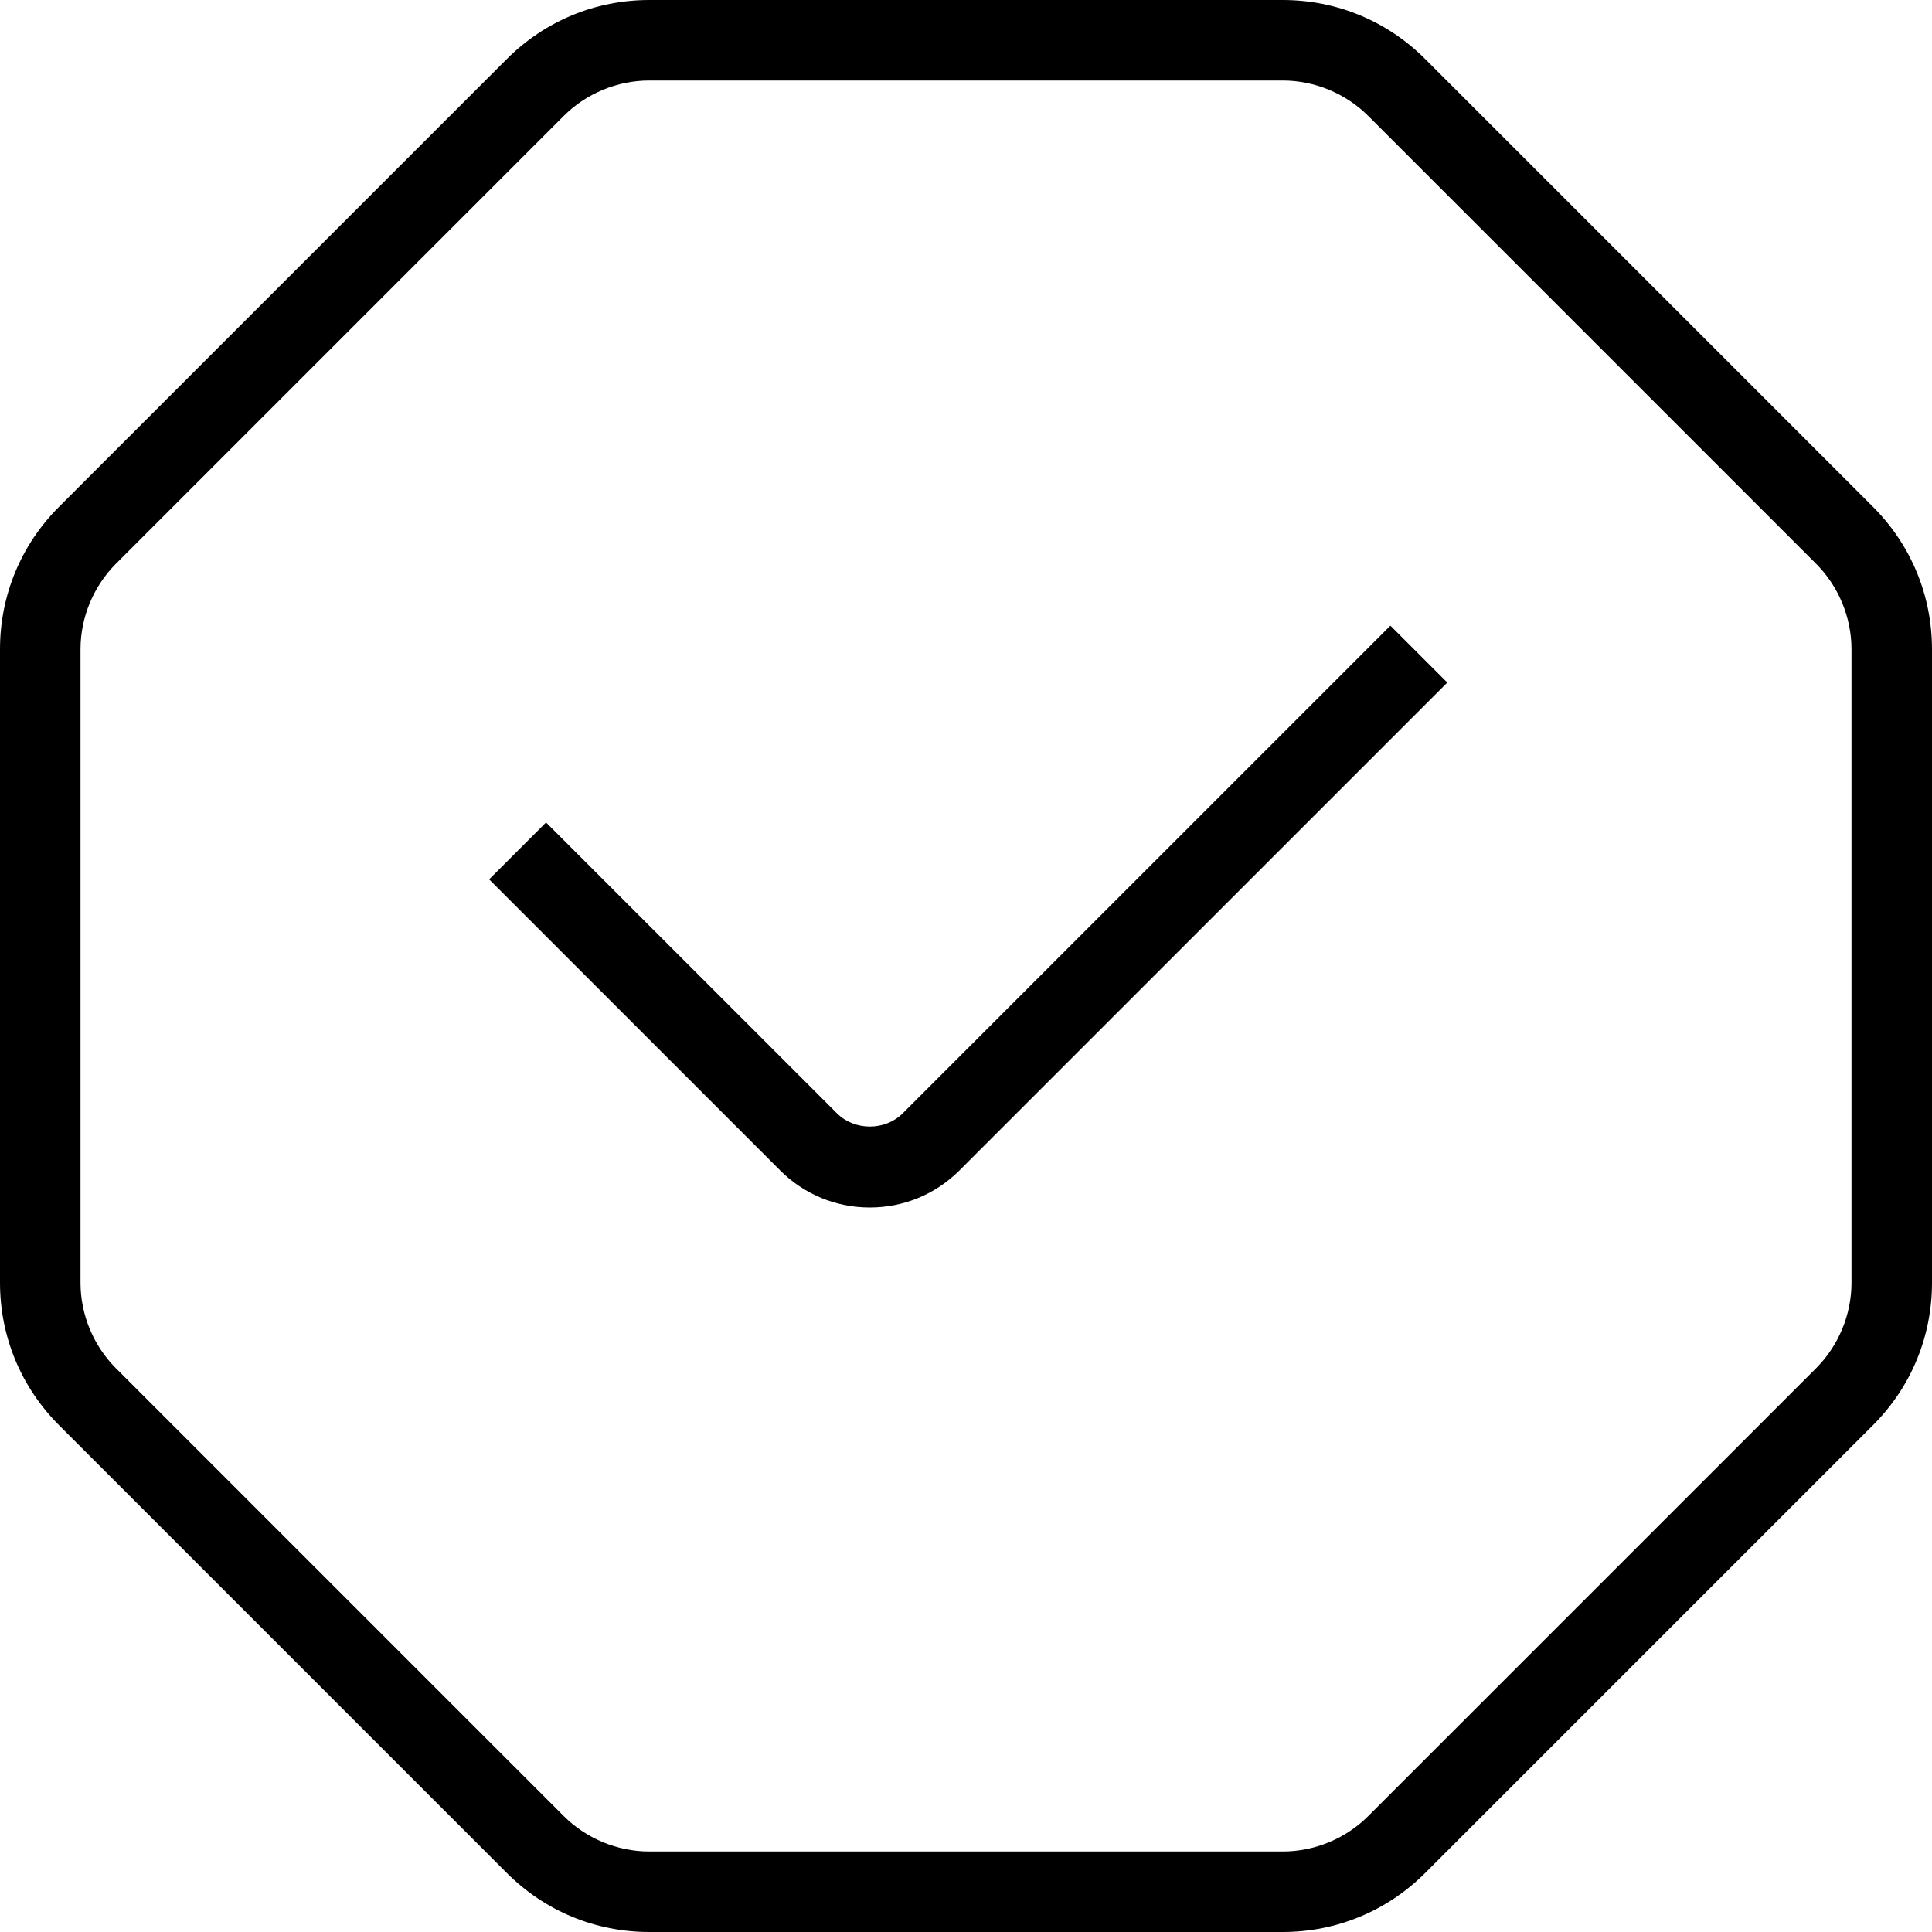
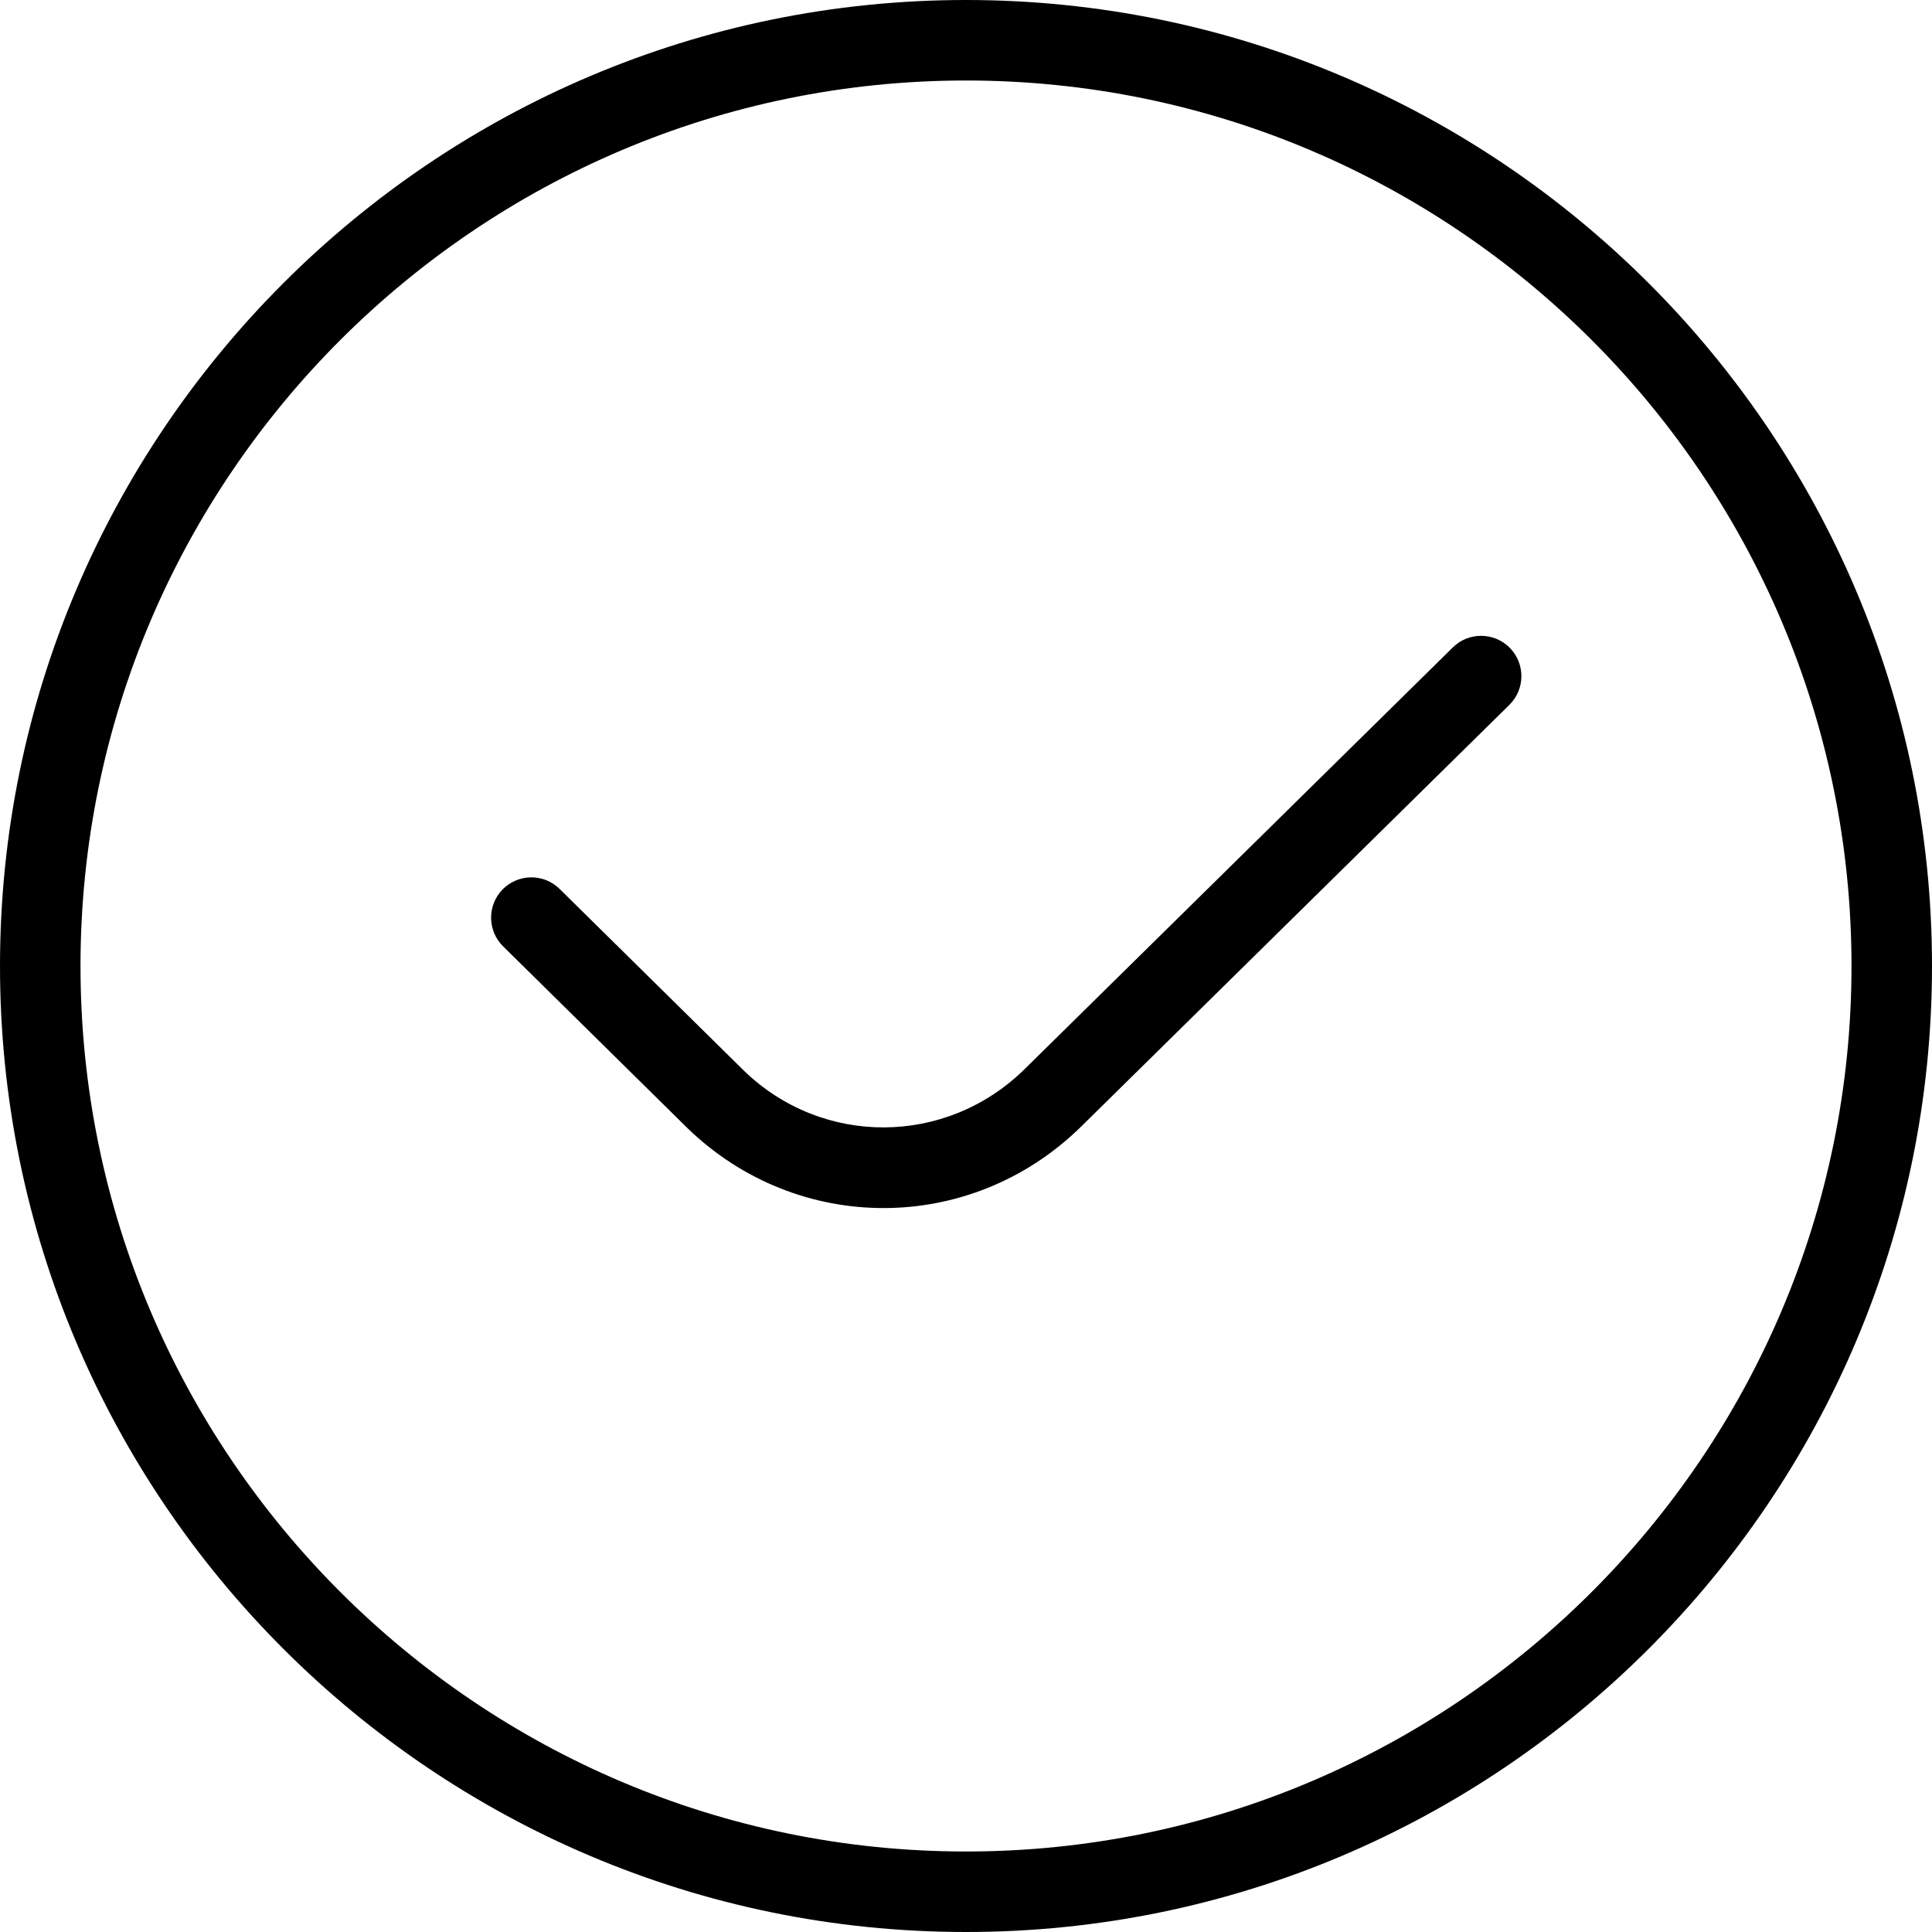
- <svg xmlns="http://www.w3.org/2000/svg" id="Layer_1" data-name="Layer 1" viewBox="0 0 24 24">
-   <path d="m23.268,6.297L17.703.732c-.472-.472-1.1-.732-1.768-.732h-7.87c-.667,0-1.295.26-1.768.732L.732,6.297c-.472.472-.732,1.1-.732,1.768v7.87c0,.667.26,1.295.732,1.768l5.565,5.565c.472.472,1.1.732,1.768.732h7.87c.667,0,1.295-.26,1.768-.732l5.565-5.565c.472-.472.732-1.1.732-1.768v-7.87c0-.667-.26-1.295-.732-1.768Zm-.268,9.638c0,.395-.16.781-.439,1.061l-5.565,5.565c-.279.279-.666.439-1.061.439h-7.87c-.395,0-.781-.16-1.061-.439l-5.565-5.565c-.279-.279-.439-.666-.439-1.061v-7.87c0-.395.16-.781.439-1.061L7.004,1.439c.279-.279.666-.439,1.061-.439h7.87c.395,0,.781.16,1.061.439l5.565,5.565c.279.279.439.666.439,1.061v7.87Zm-5.728-8.163l.707.707-6.059,6.059c-.298.298-.694.462-1.115.462s-.817-.164-1.115-.462l-3.614-3.614.707-.707,3.615,3.614c.218.218.597.218.815,0l6.059-6.059Z" />
+ <svg xmlns="http://www.w3.org/2000/svg" id="Layer_1" data-name="Layer 1" viewBox="0 0 24 24" width="512" height="512">
+   <path d="m18.756,8.048c.193.197.191.514-.006.708l-5.325,5.244c-.686.671-1.568,1.007-2.45,1.007-.873,0-1.747-.329-2.43-.988l-2.296-2.264c-.196-.194-.198-.51-.005-.707.196-.197.512-.199.708-.005l2.292,2.26c.974.941,2.505.937,3.48-.018l5.324-5.243c.195-.193.513-.191.707.005Zm5.244,3.952c0,6.617-5.383,12-12,12S0,18.617,0,12,5.383,0,12,0s12,5.383,12,12Zm-1,0c0-6.065-4.935-11-11-11S1,5.935,1,12s4.935,11,11,11,11-4.935,11-11Z" />
</svg>
